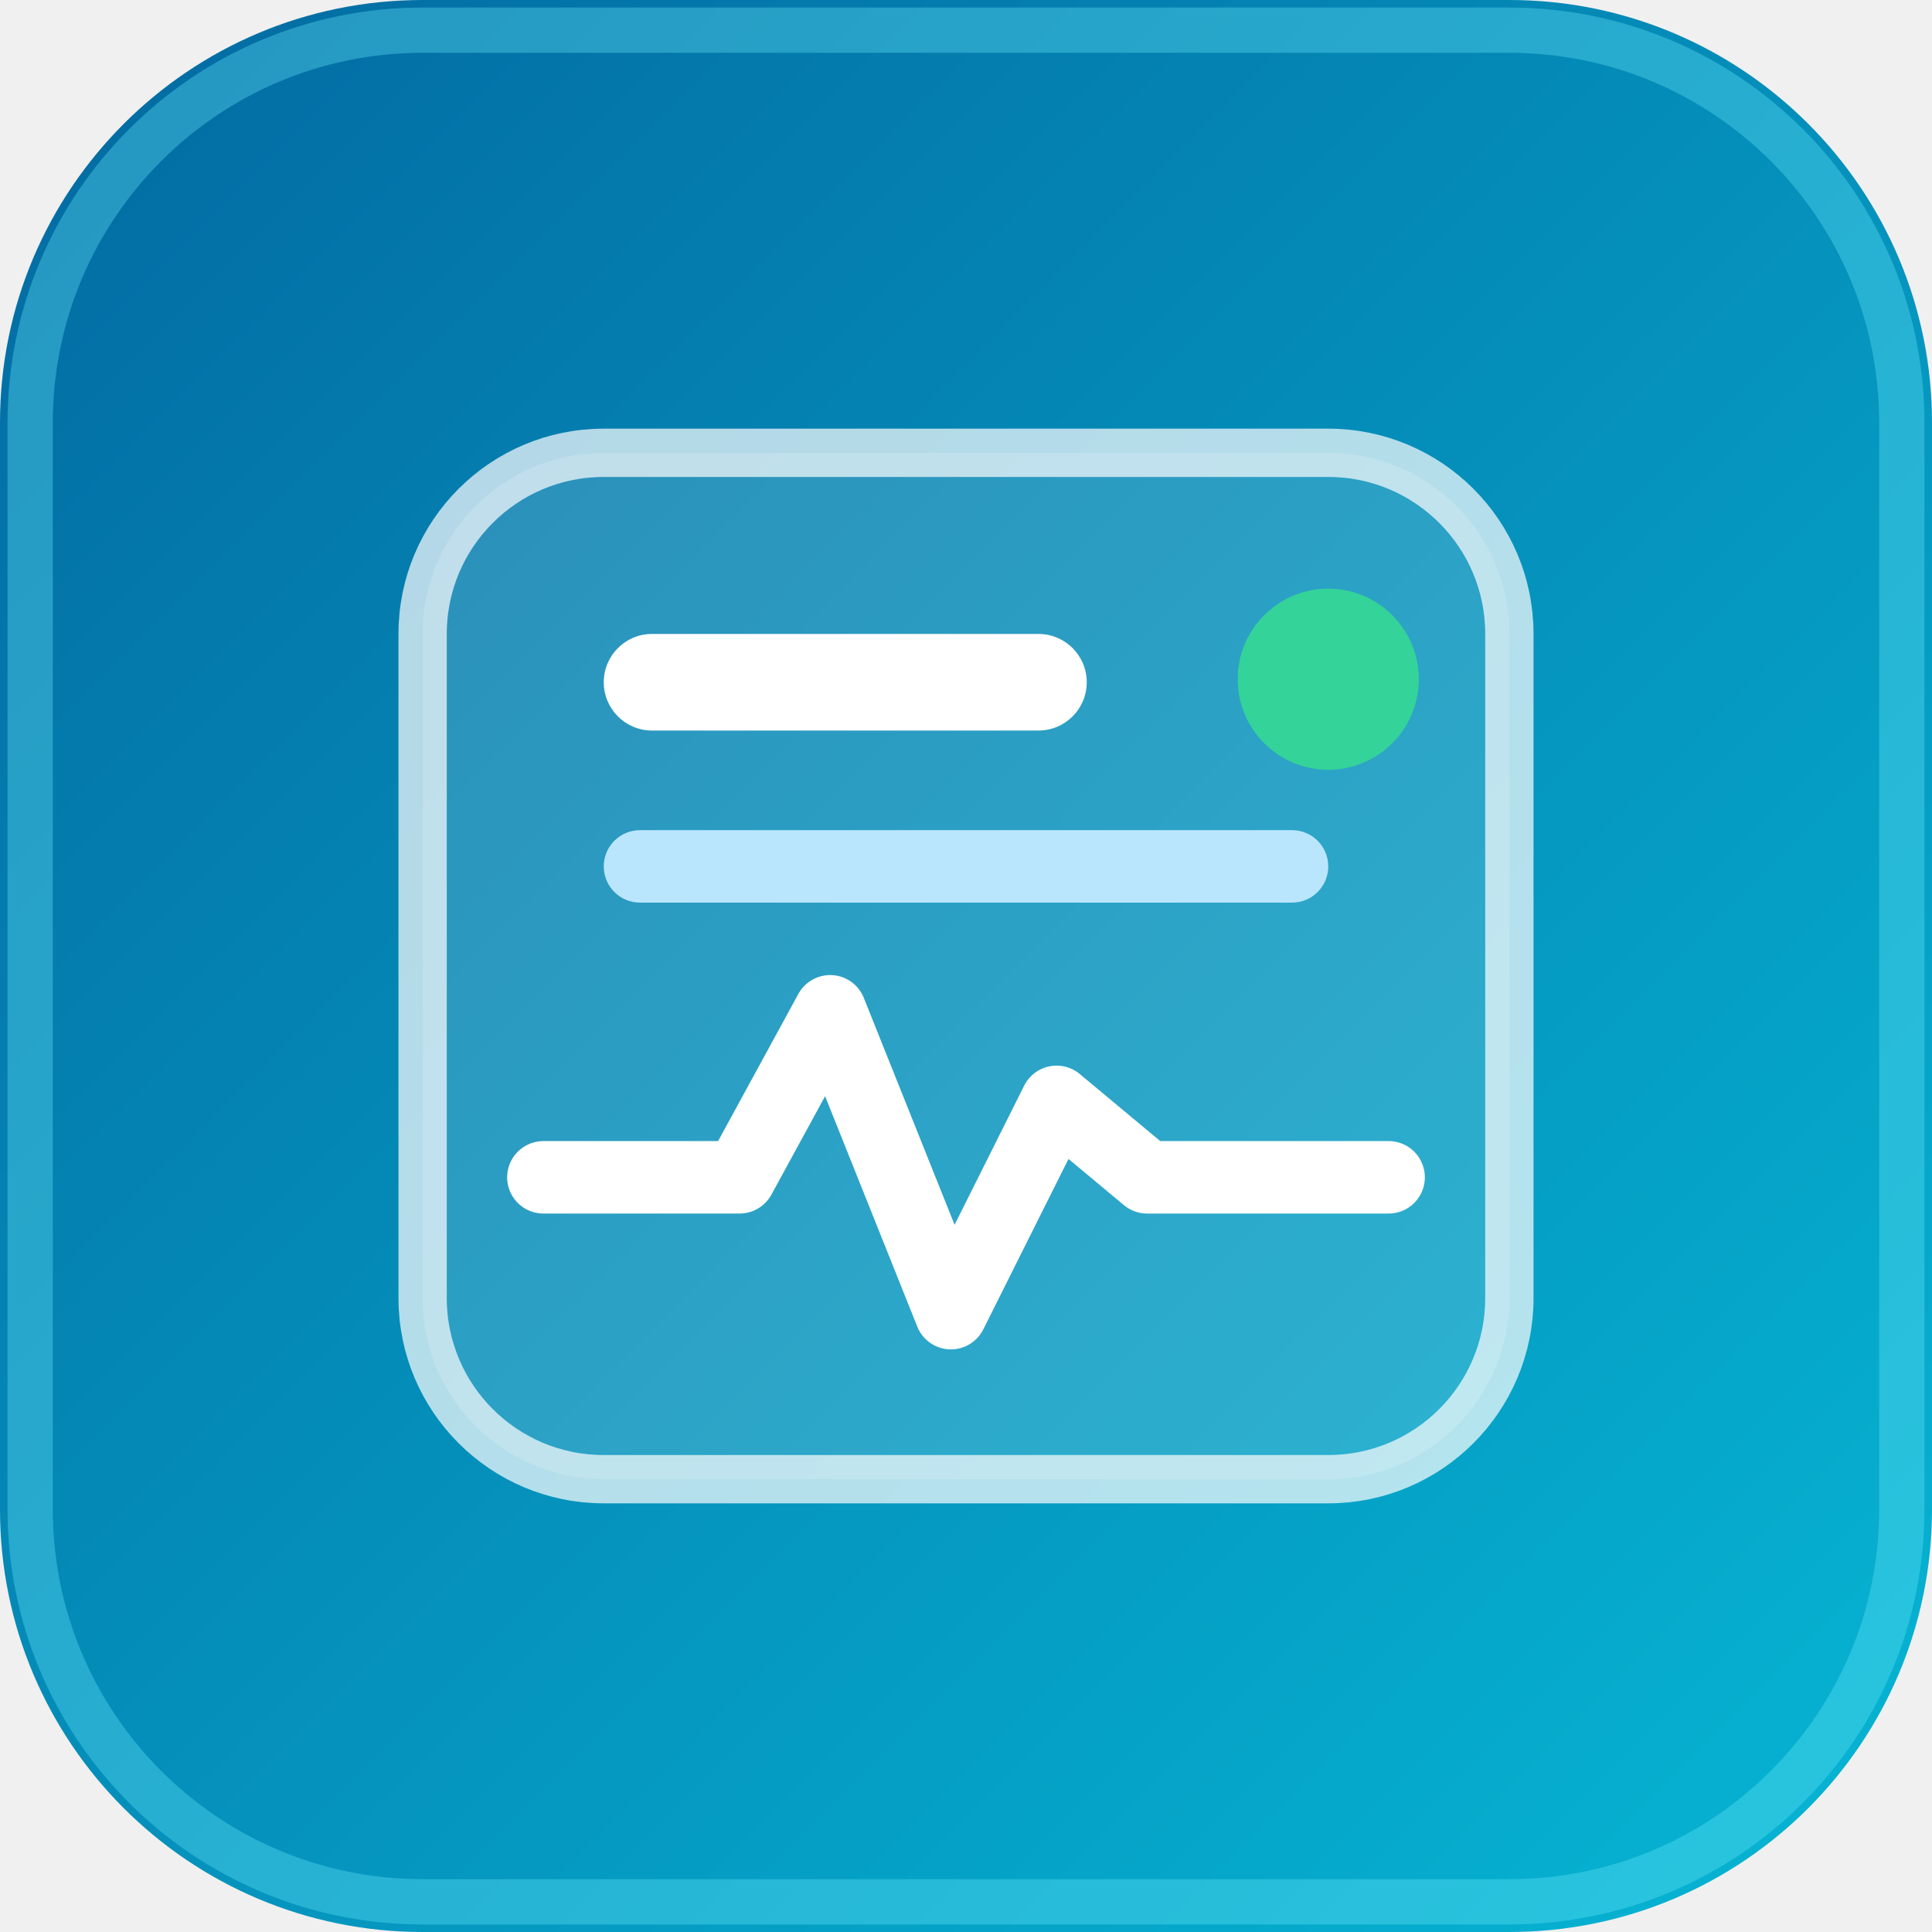
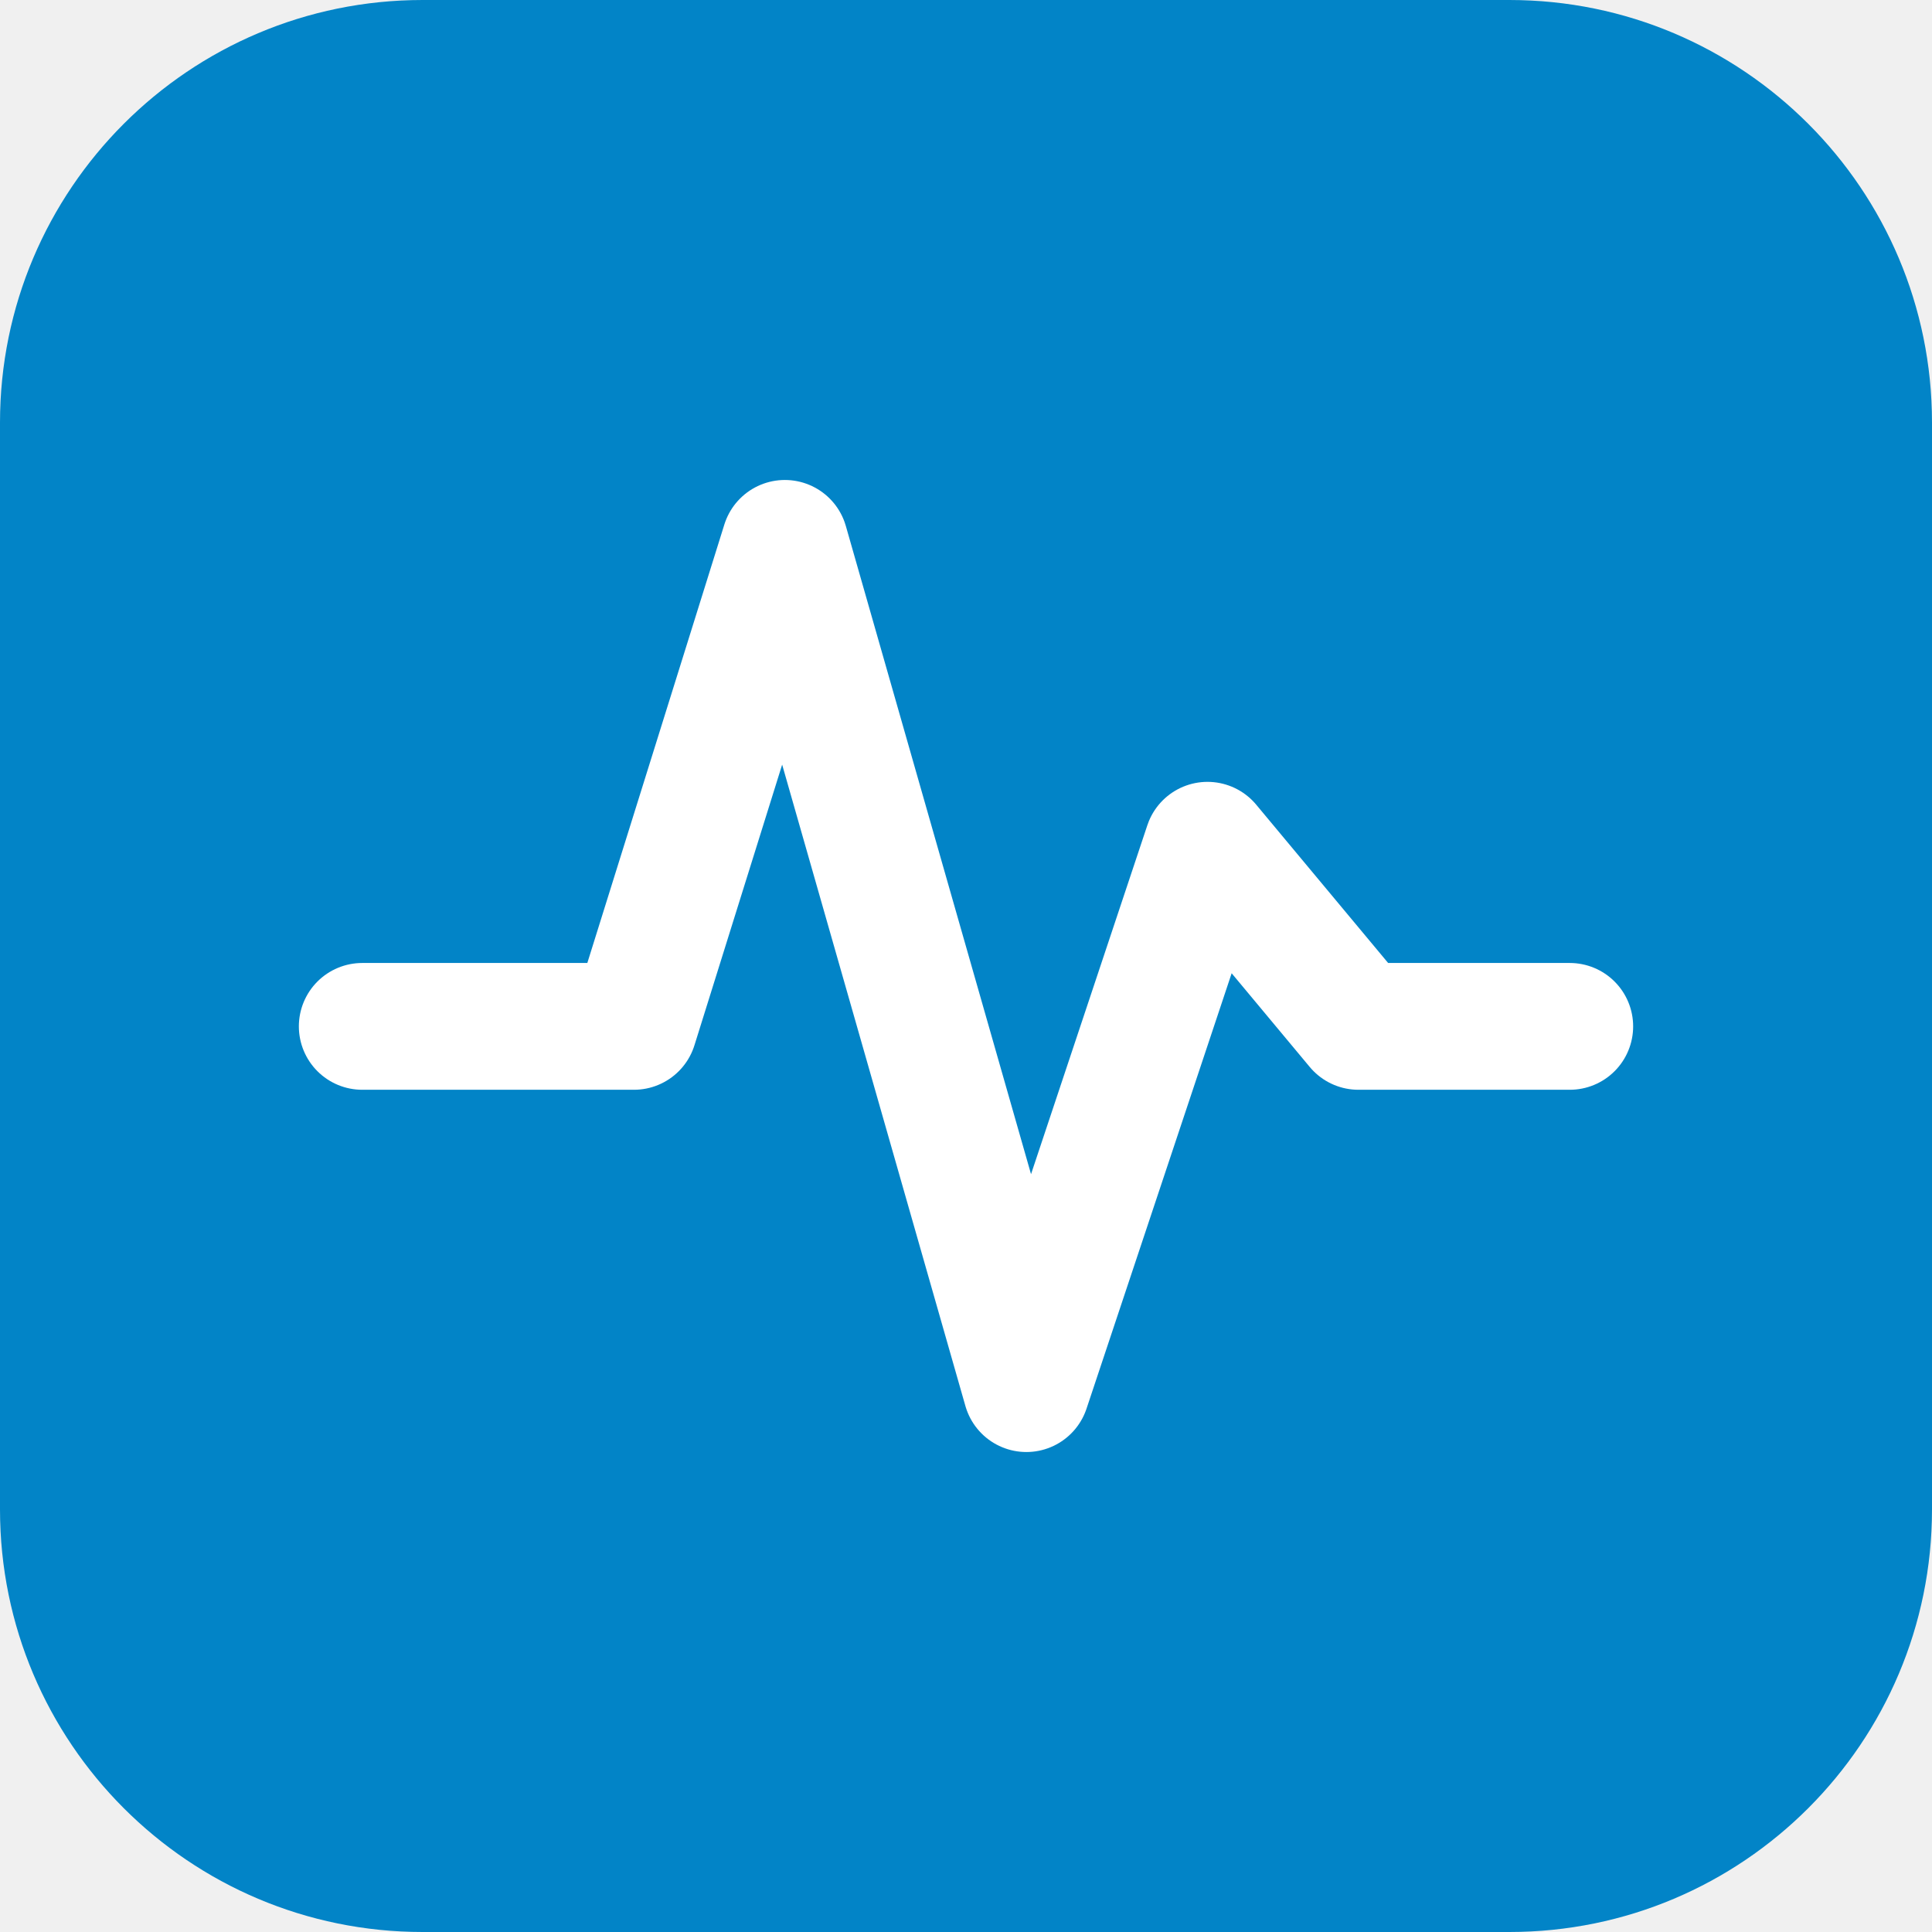
- <svg xmlns="http://www.w3.org/2000/svg" viewBox="0 0 64 64" width="64" height="64" fill="none">
-   <defs>
-     <linearGradient id="knc-bg" x1="0" y1="0" x2="64" y2="64" gradientUnits="userSpaceOnUse">
-       <stop offset="0%" stop-color="#0369A1" />
-       <stop offset="100%" stop-color="#06B6D4" />
-     </linearGradient>
-   </defs>
-   <rect width="64" height="64" rx="14" fill="url(#knc-bg)" />
-   <rect x="1" y="1" width="62" height="62" rx="13" stroke="#67E8F9" stroke-opacity="0.35" stroke-width="1.5" />
-   <rect x="14" y="15" width="36" height="34" rx="6" fill="#FFFFFF" fill-opacity="0.16" stroke="#FFFFFF" stroke-opacity="0.7" stroke-width="1.6" />
-   <rect x="20" y="21" width="16" height="3.2" rx="1.6" fill="#FFFFFF" />
-   <rect x="20" y="27.5" width="24" height="2.4" rx="1.2" fill="#BAE6FD" />
-   <path d="M18 39H24.5L27.5 33.5L31.5 43.5L35 36.5L38 39H46" stroke="#FFFFFF" stroke-width="2.4" stroke-linecap="round" stroke-linejoin="round" />
-   <circle cx="44" cy="22.5" r="3" fill="#34D399" />
+ <svg xmlns="http://www.w3.org/2000/svg" width="128" height="128" viewBox="0 0 64 64" role="img" aria-label="krx-news-client">
+   <rect width="64" height="64" rx="14" fill="#0284C7" />
+   <g fill="none" stroke="#ffffff" stroke-width="4.2" stroke-linecap="round" stroke-linejoin="round">
+     <polyline points="12,34 21,34 26,18 34,46 40,28 45,34 52,34" />
+   </g>
</svg>
